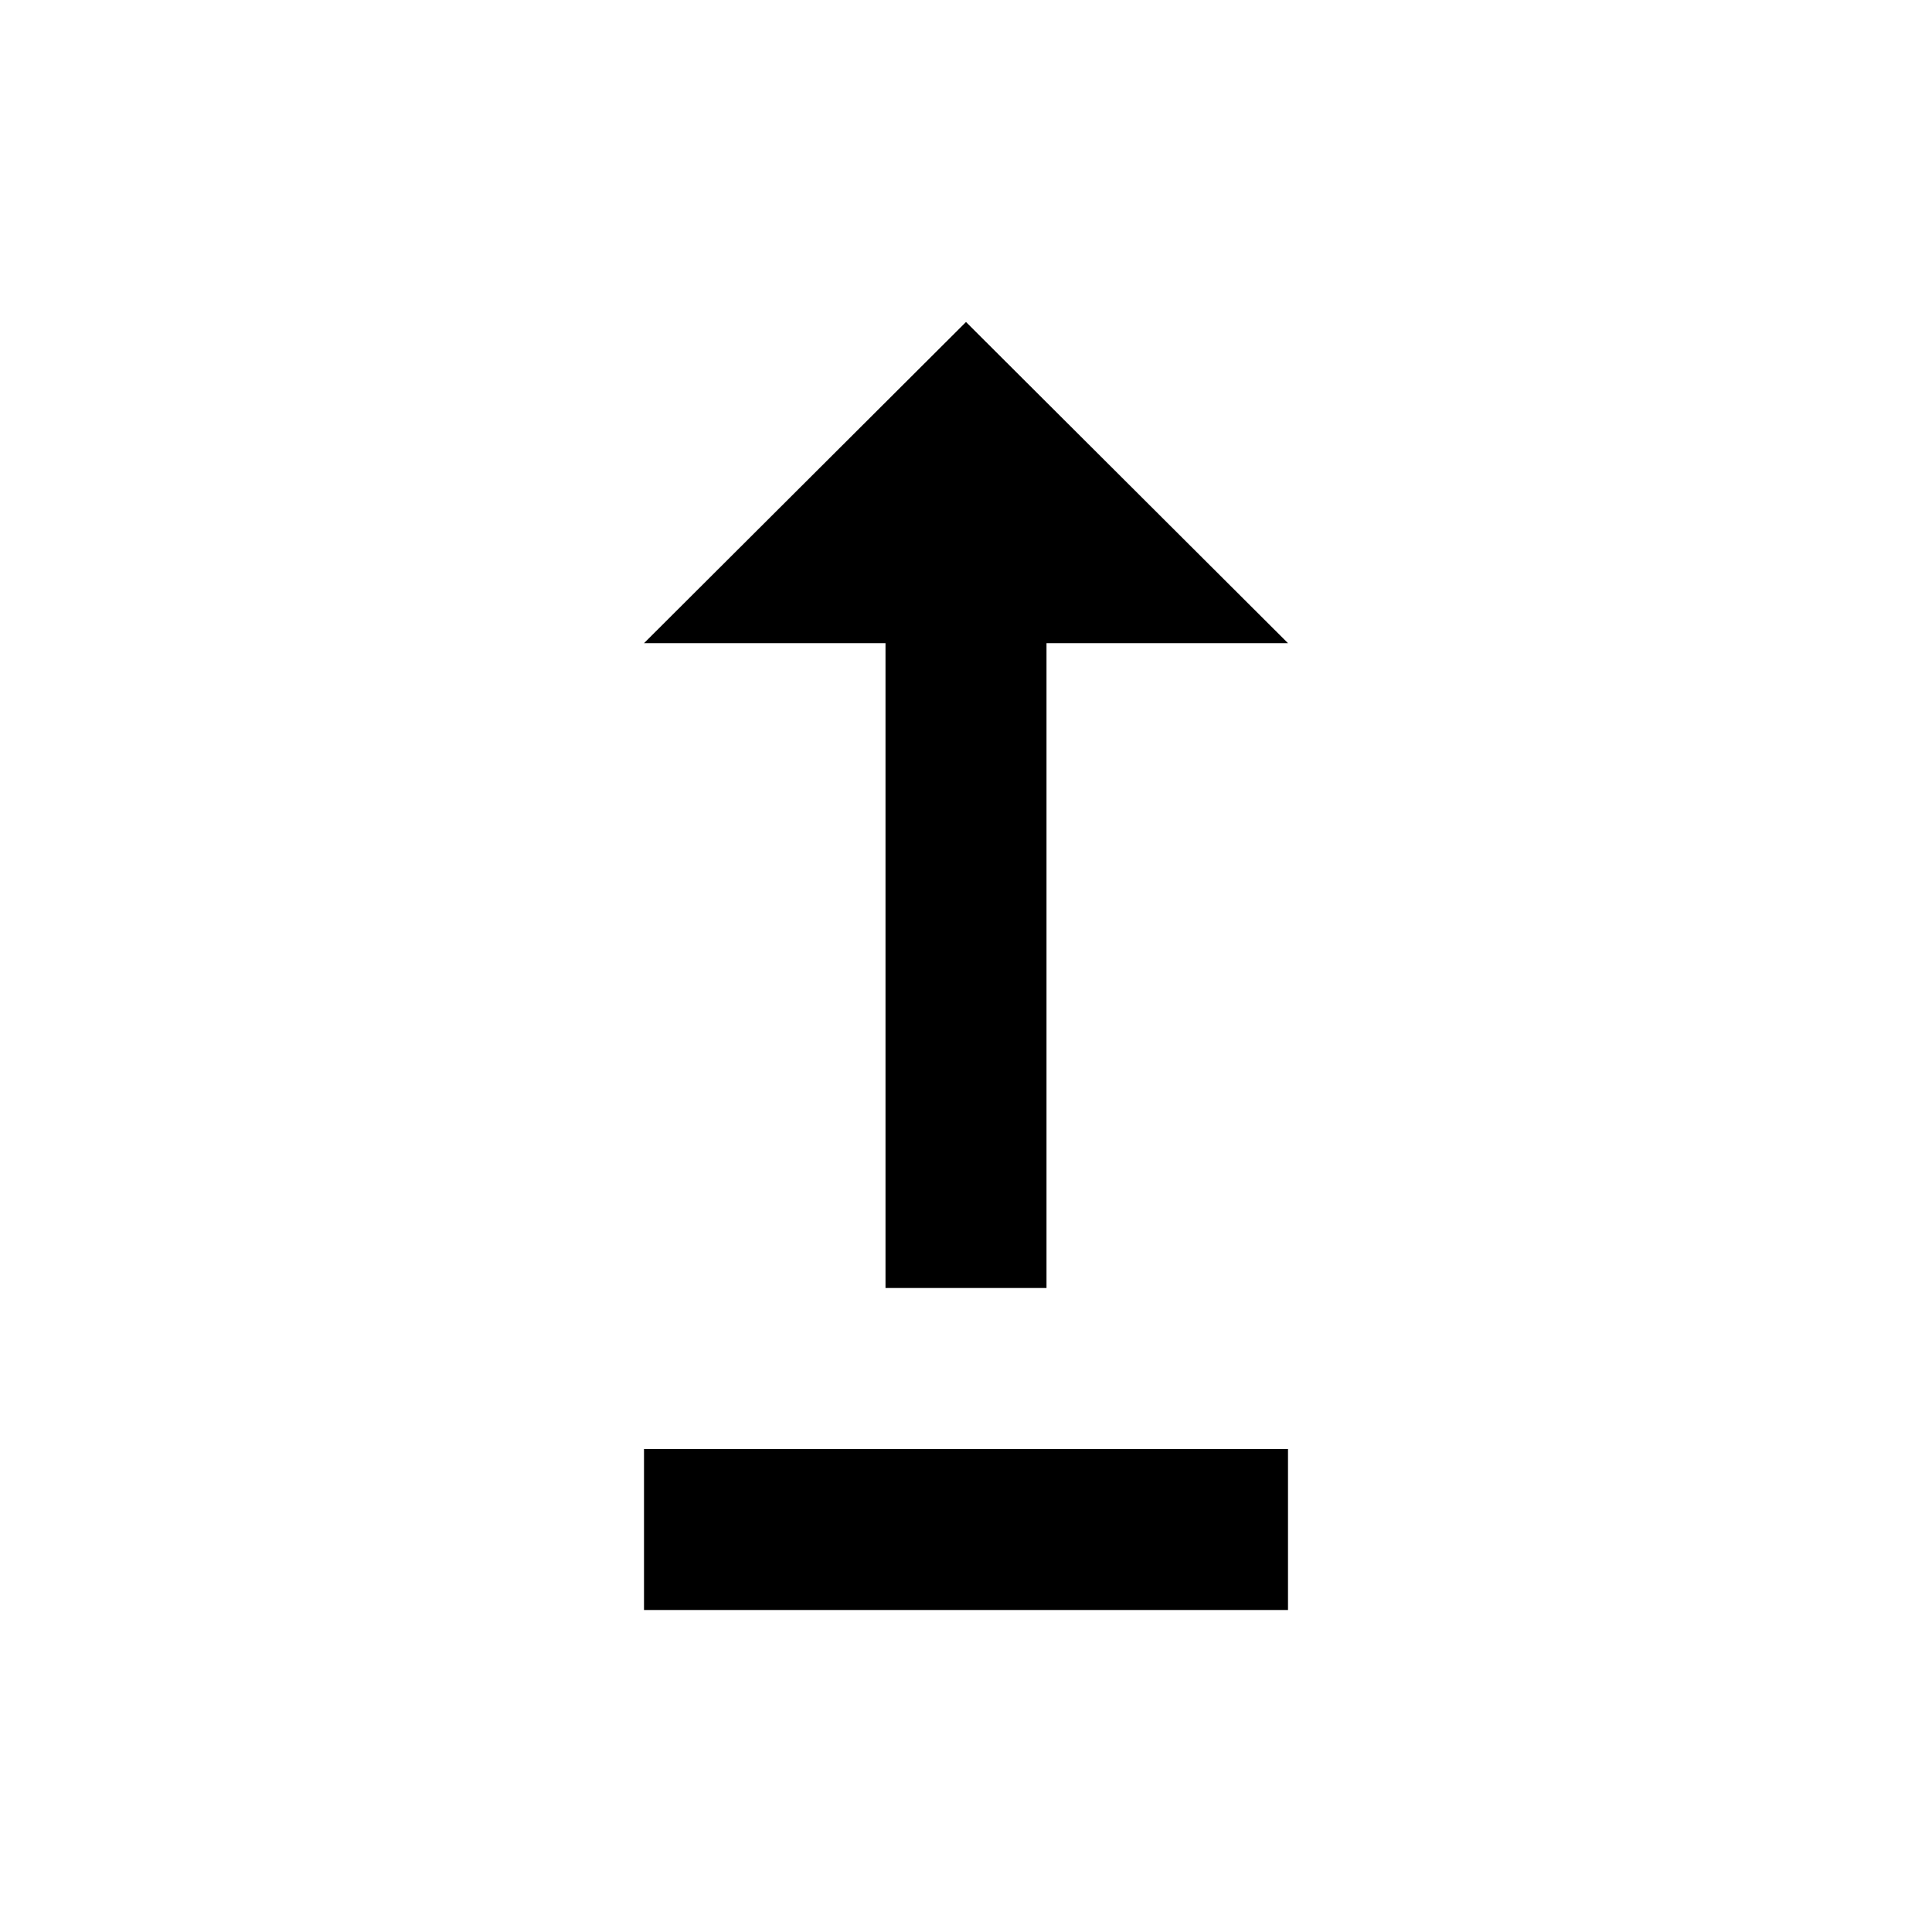
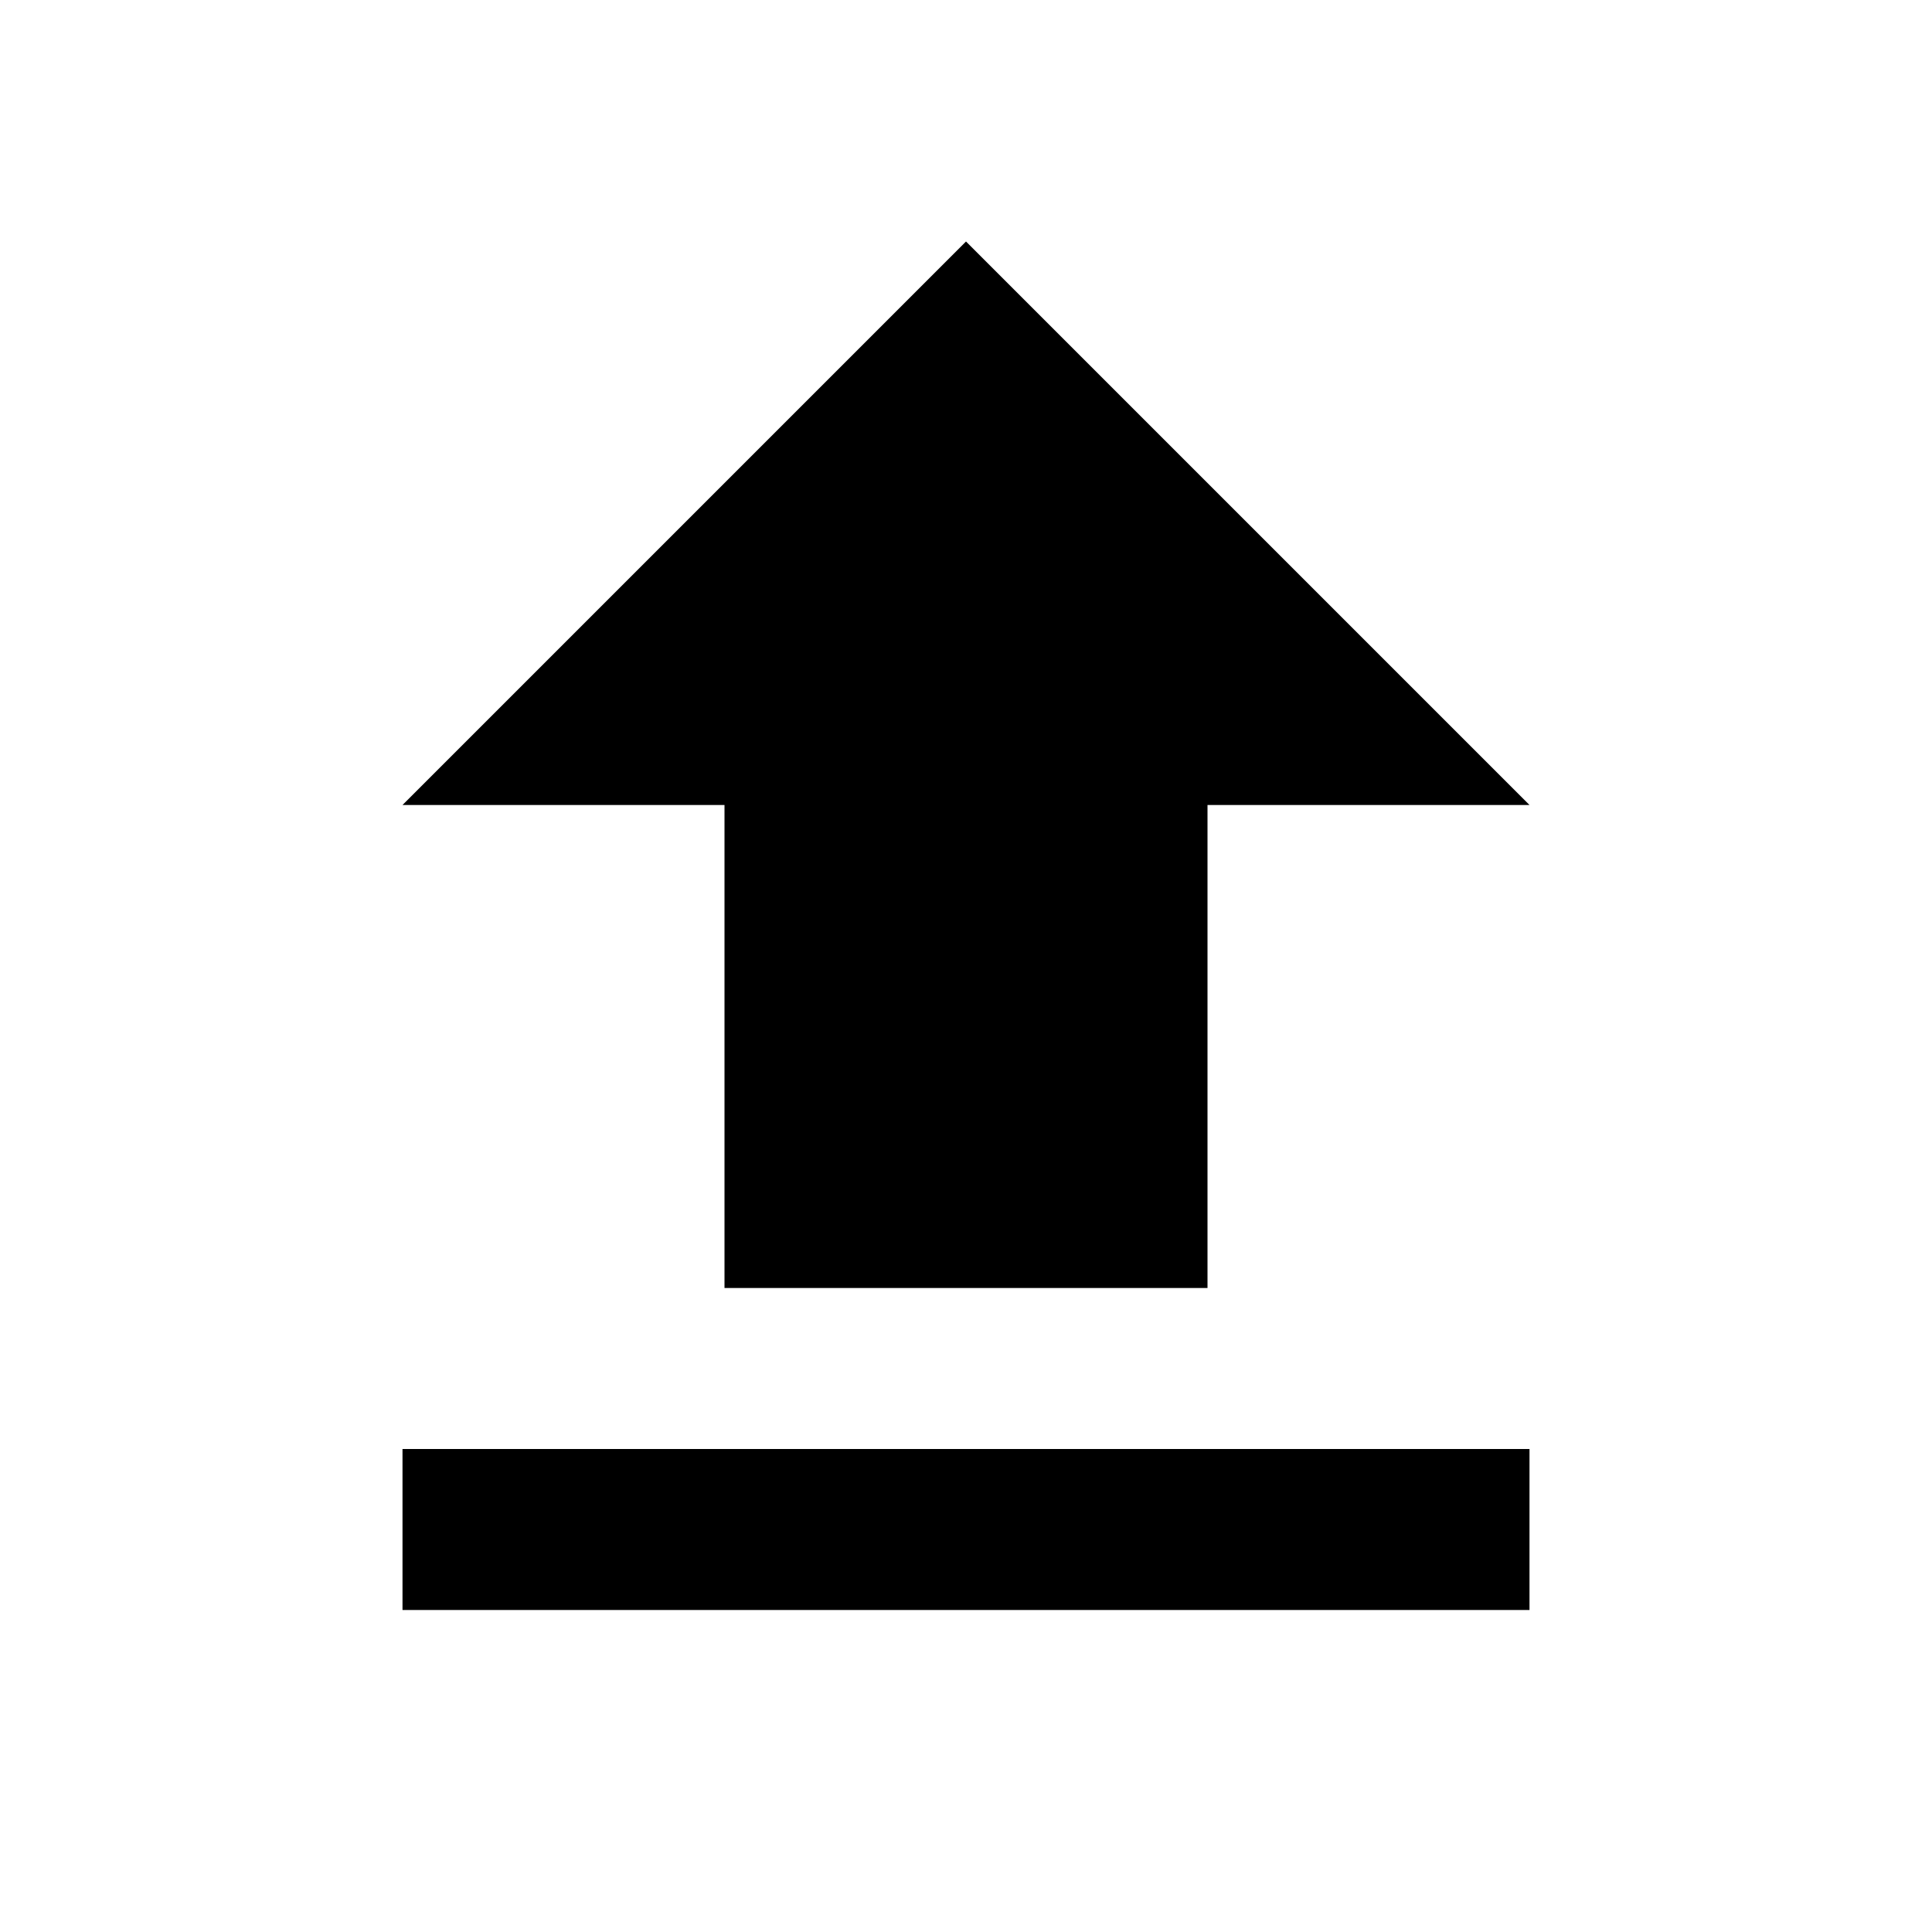
- <svg xmlns="http://www.w3.org/2000/svg" enable-background="new 0 0 24 24" height="24" viewBox="0 0 24 24" width="24">
-   <g>
-     <rect fill="none" height="24" width="24" />
-     <path d="M16,18v2H8v-2H16z M11,7.99V16h2V7.99h3L12,4L8,7.99H11z" />
-   </g>
+ <svg xmlns="http://www.w3.org/2000/svg" t="1597133666141" class="icon" viewBox="0 0 1024 1024" version="1.1" p-id="2115" width="200" height="200">
+   <defs>
+     <style type="text/css" />
+   </defs>
+   <path d="M384 682.667 384 426.667 213.333 426.667 512 128 810.667 426.667 640 426.667 640 682.667 384 682.667M213.333 853.333 213.333 768 810.667 768 810.667 853.333 213.333 853.333Z" p-id="2116" />
</svg>
